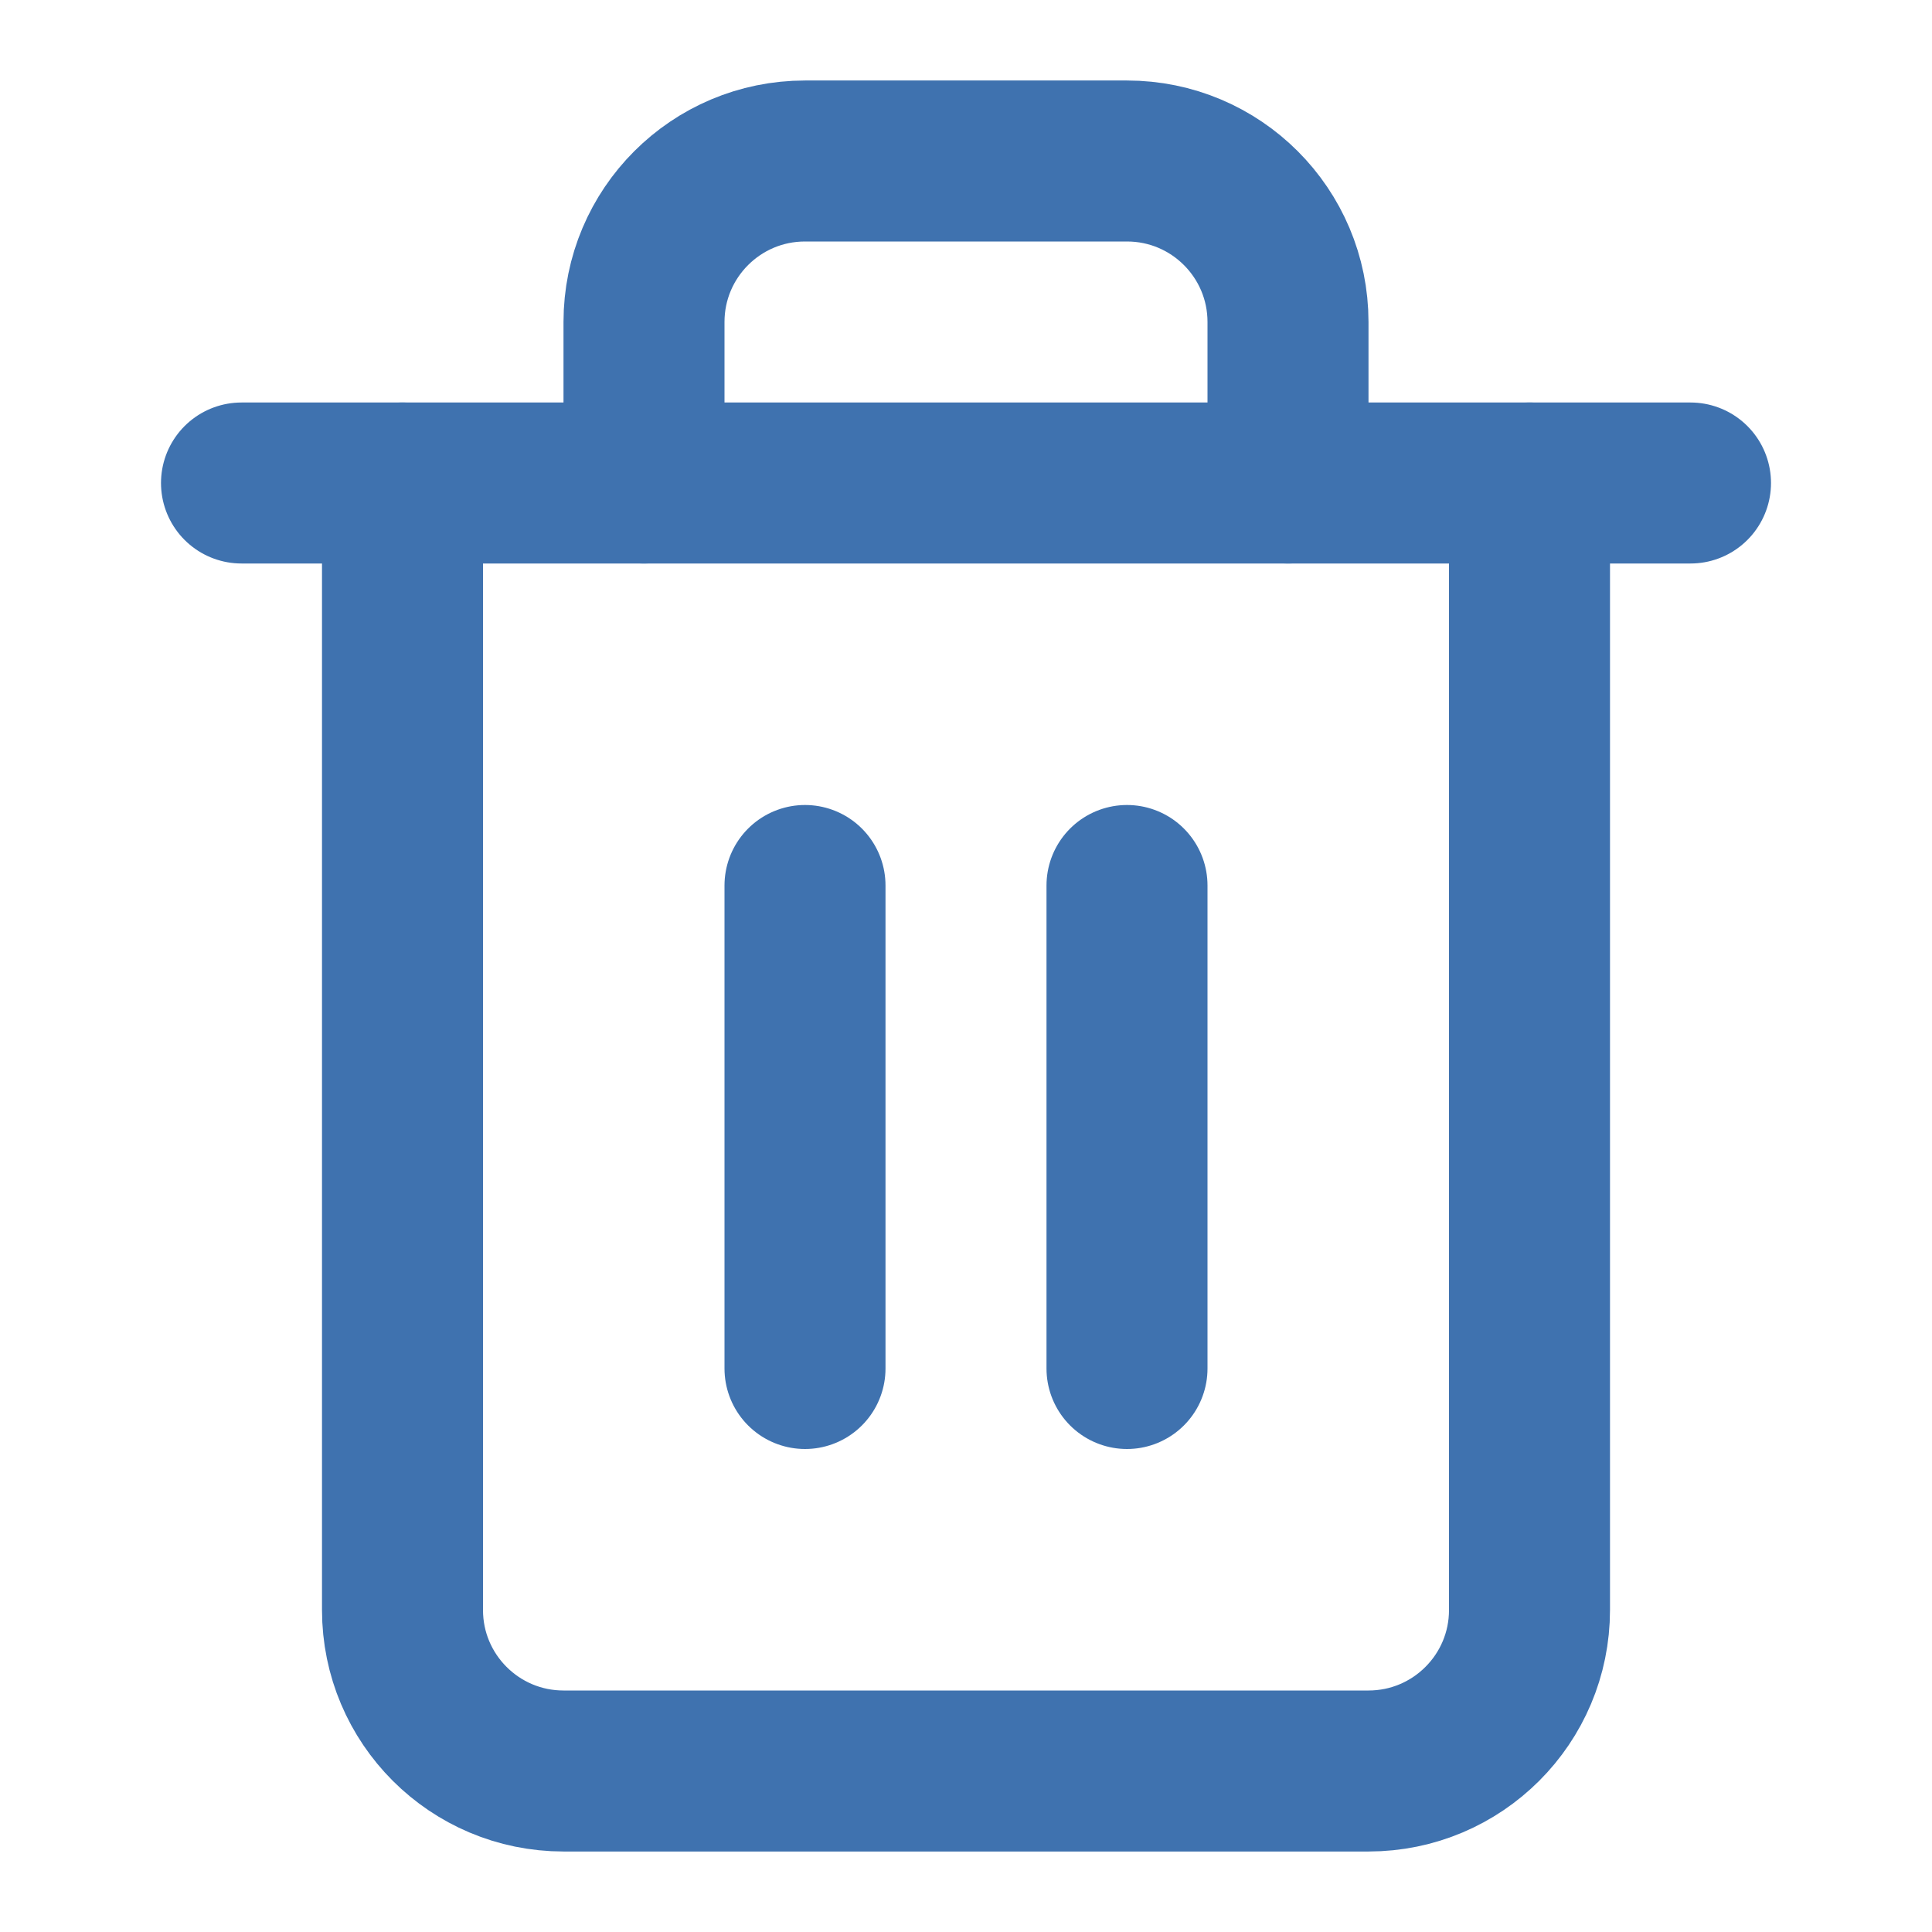
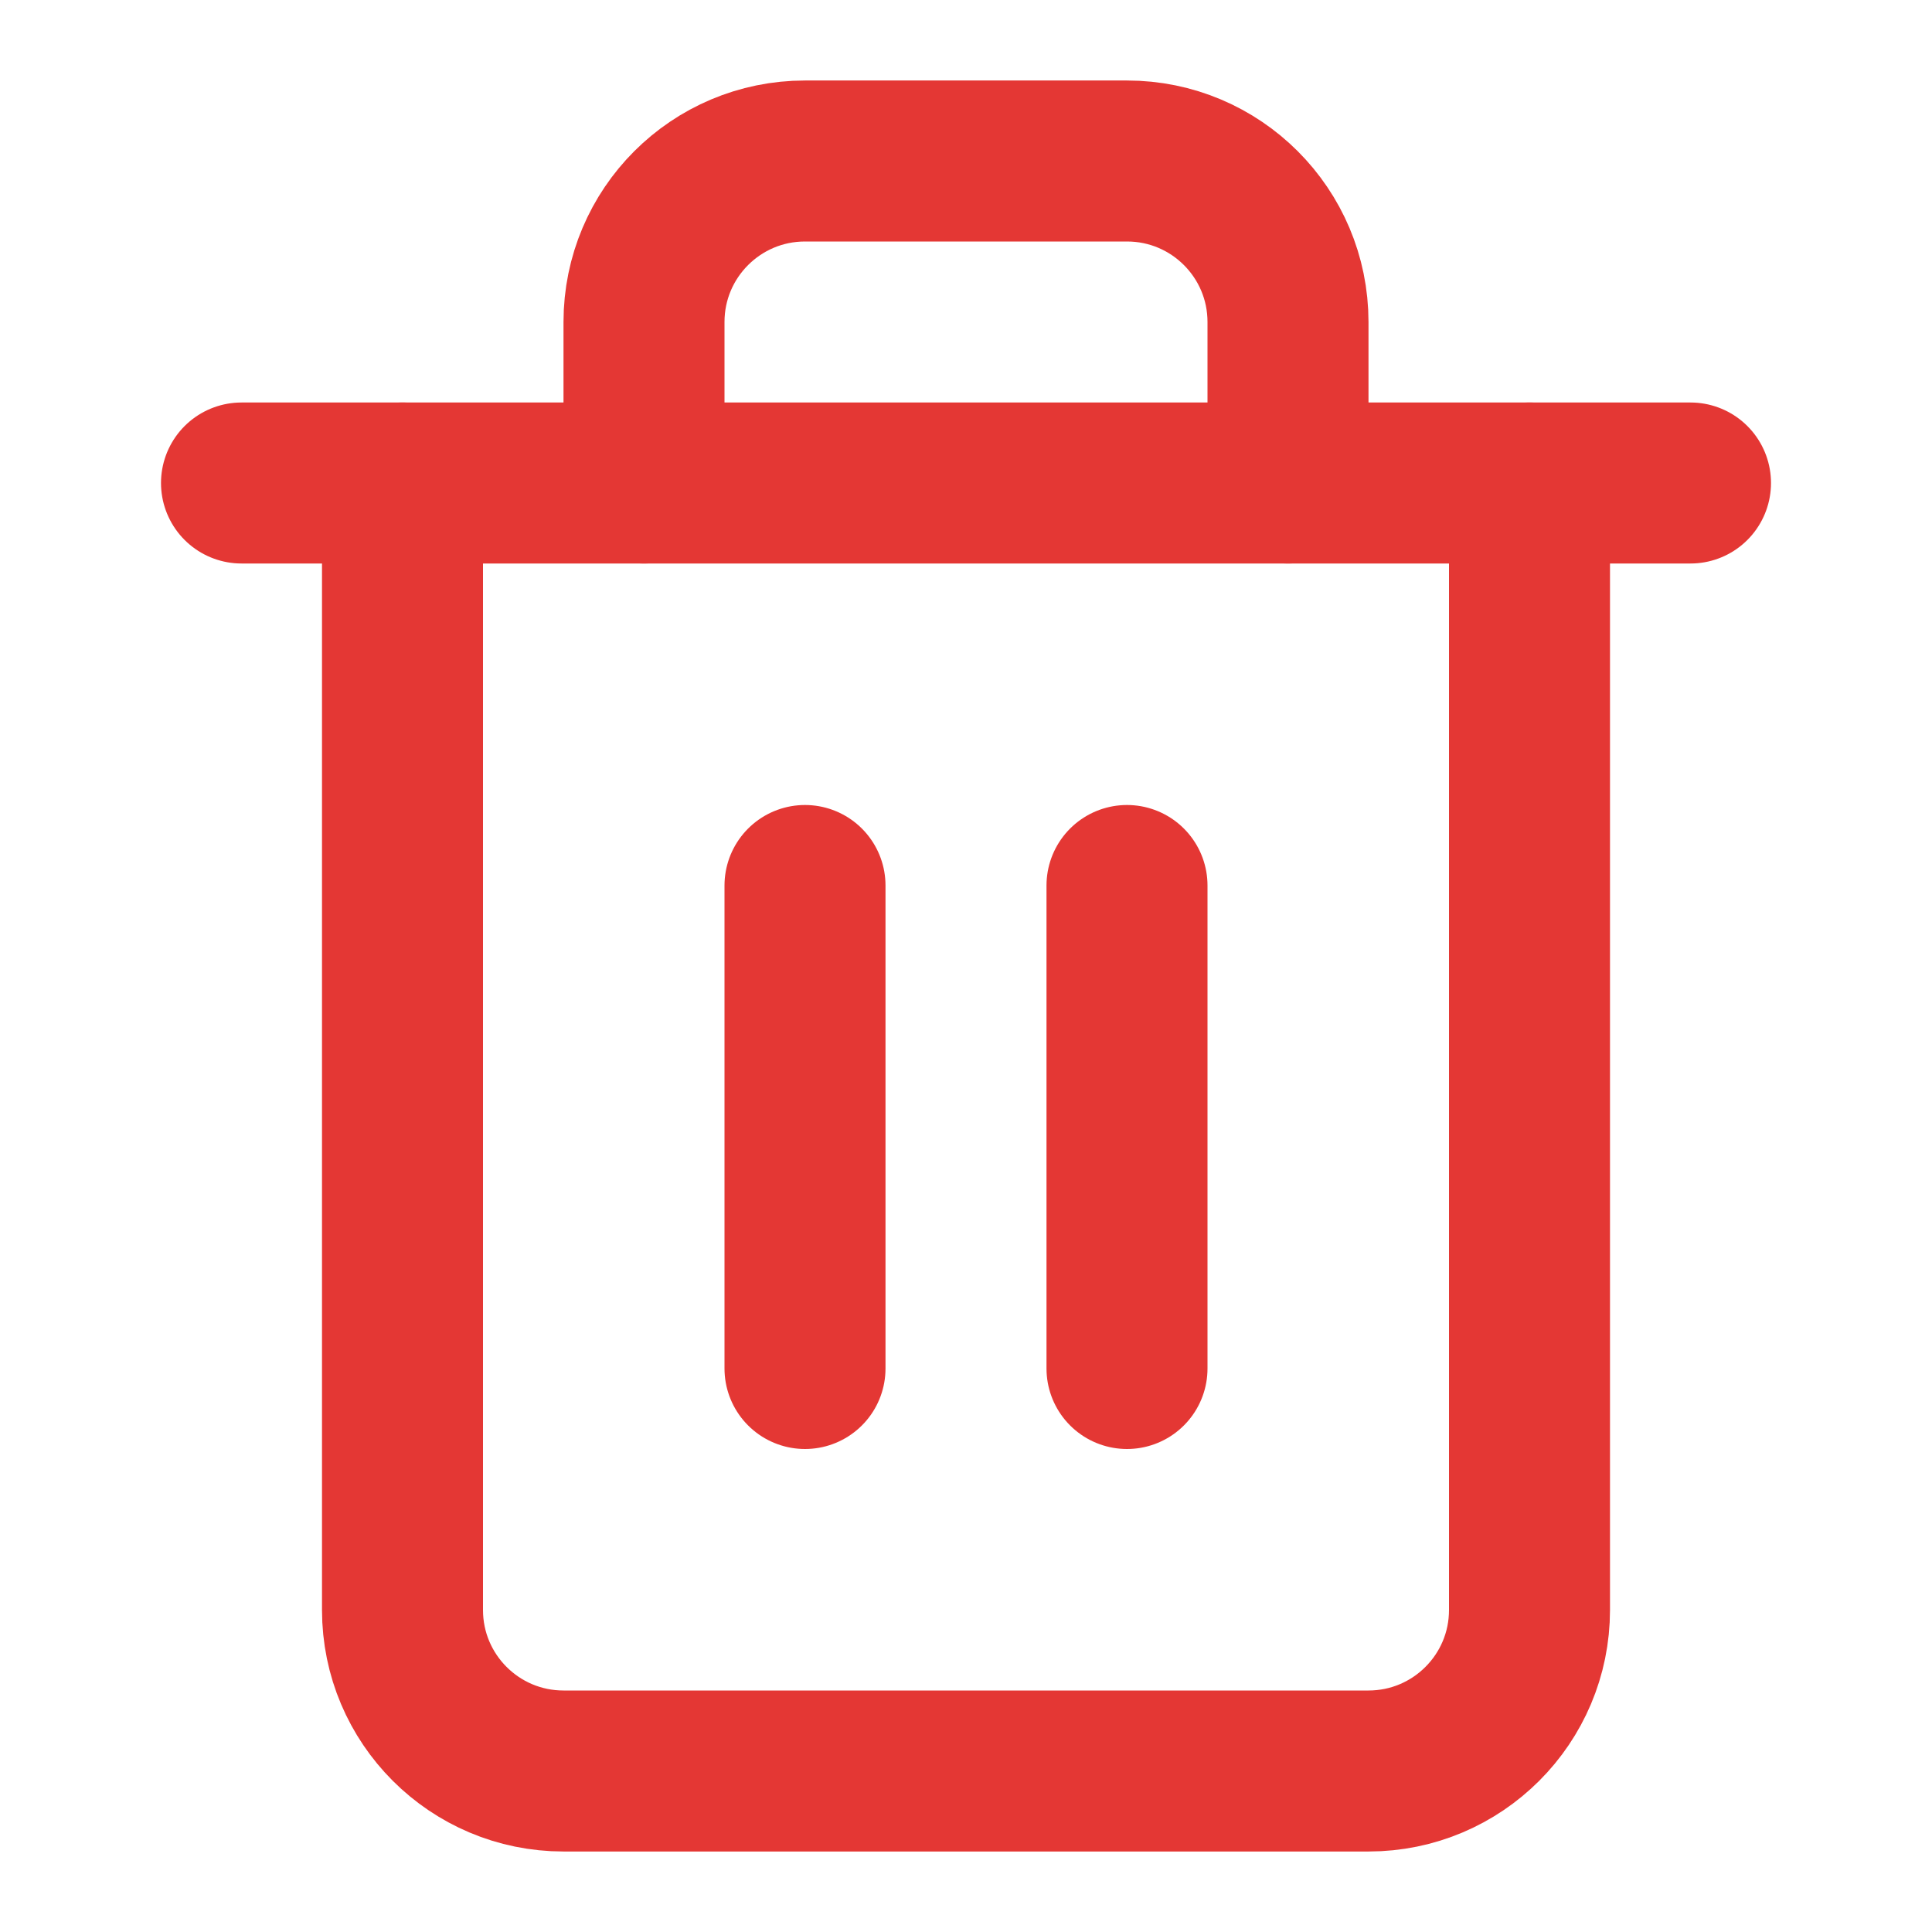
- <svg xmlns="http://www.w3.org/2000/svg" width="24" height="24" viewBox="0 0 24 24" fill="none" stroke="#3F72AF" stroke-width="2" stroke-linecap="round" stroke-linejoin="round" class="feather feather-trash-2">
+ <svg xmlns="http://www.w3.org/2000/svg" width="24" height="24" viewBox="0 0 24 24" fill="none" stroke="#e43734" stroke-width="2" stroke-linecap="round" stroke-linejoin="round" class="feather feather-trash-2">
  <polyline points="3 6 5 6 21 6" />
  <path d="M19 6v14a2 2 0 0 1-2 2H7a2 2 0 0 1-2-2V6m3 0V4a2 2 0 0 1 2-2h4a2 2 0 0 1 2 2v2" />
  <line x1="10" y1="11" x2="10" y2="17" />
  <line x1="14" y1="11" x2="14" y2="17" />
</svg>
